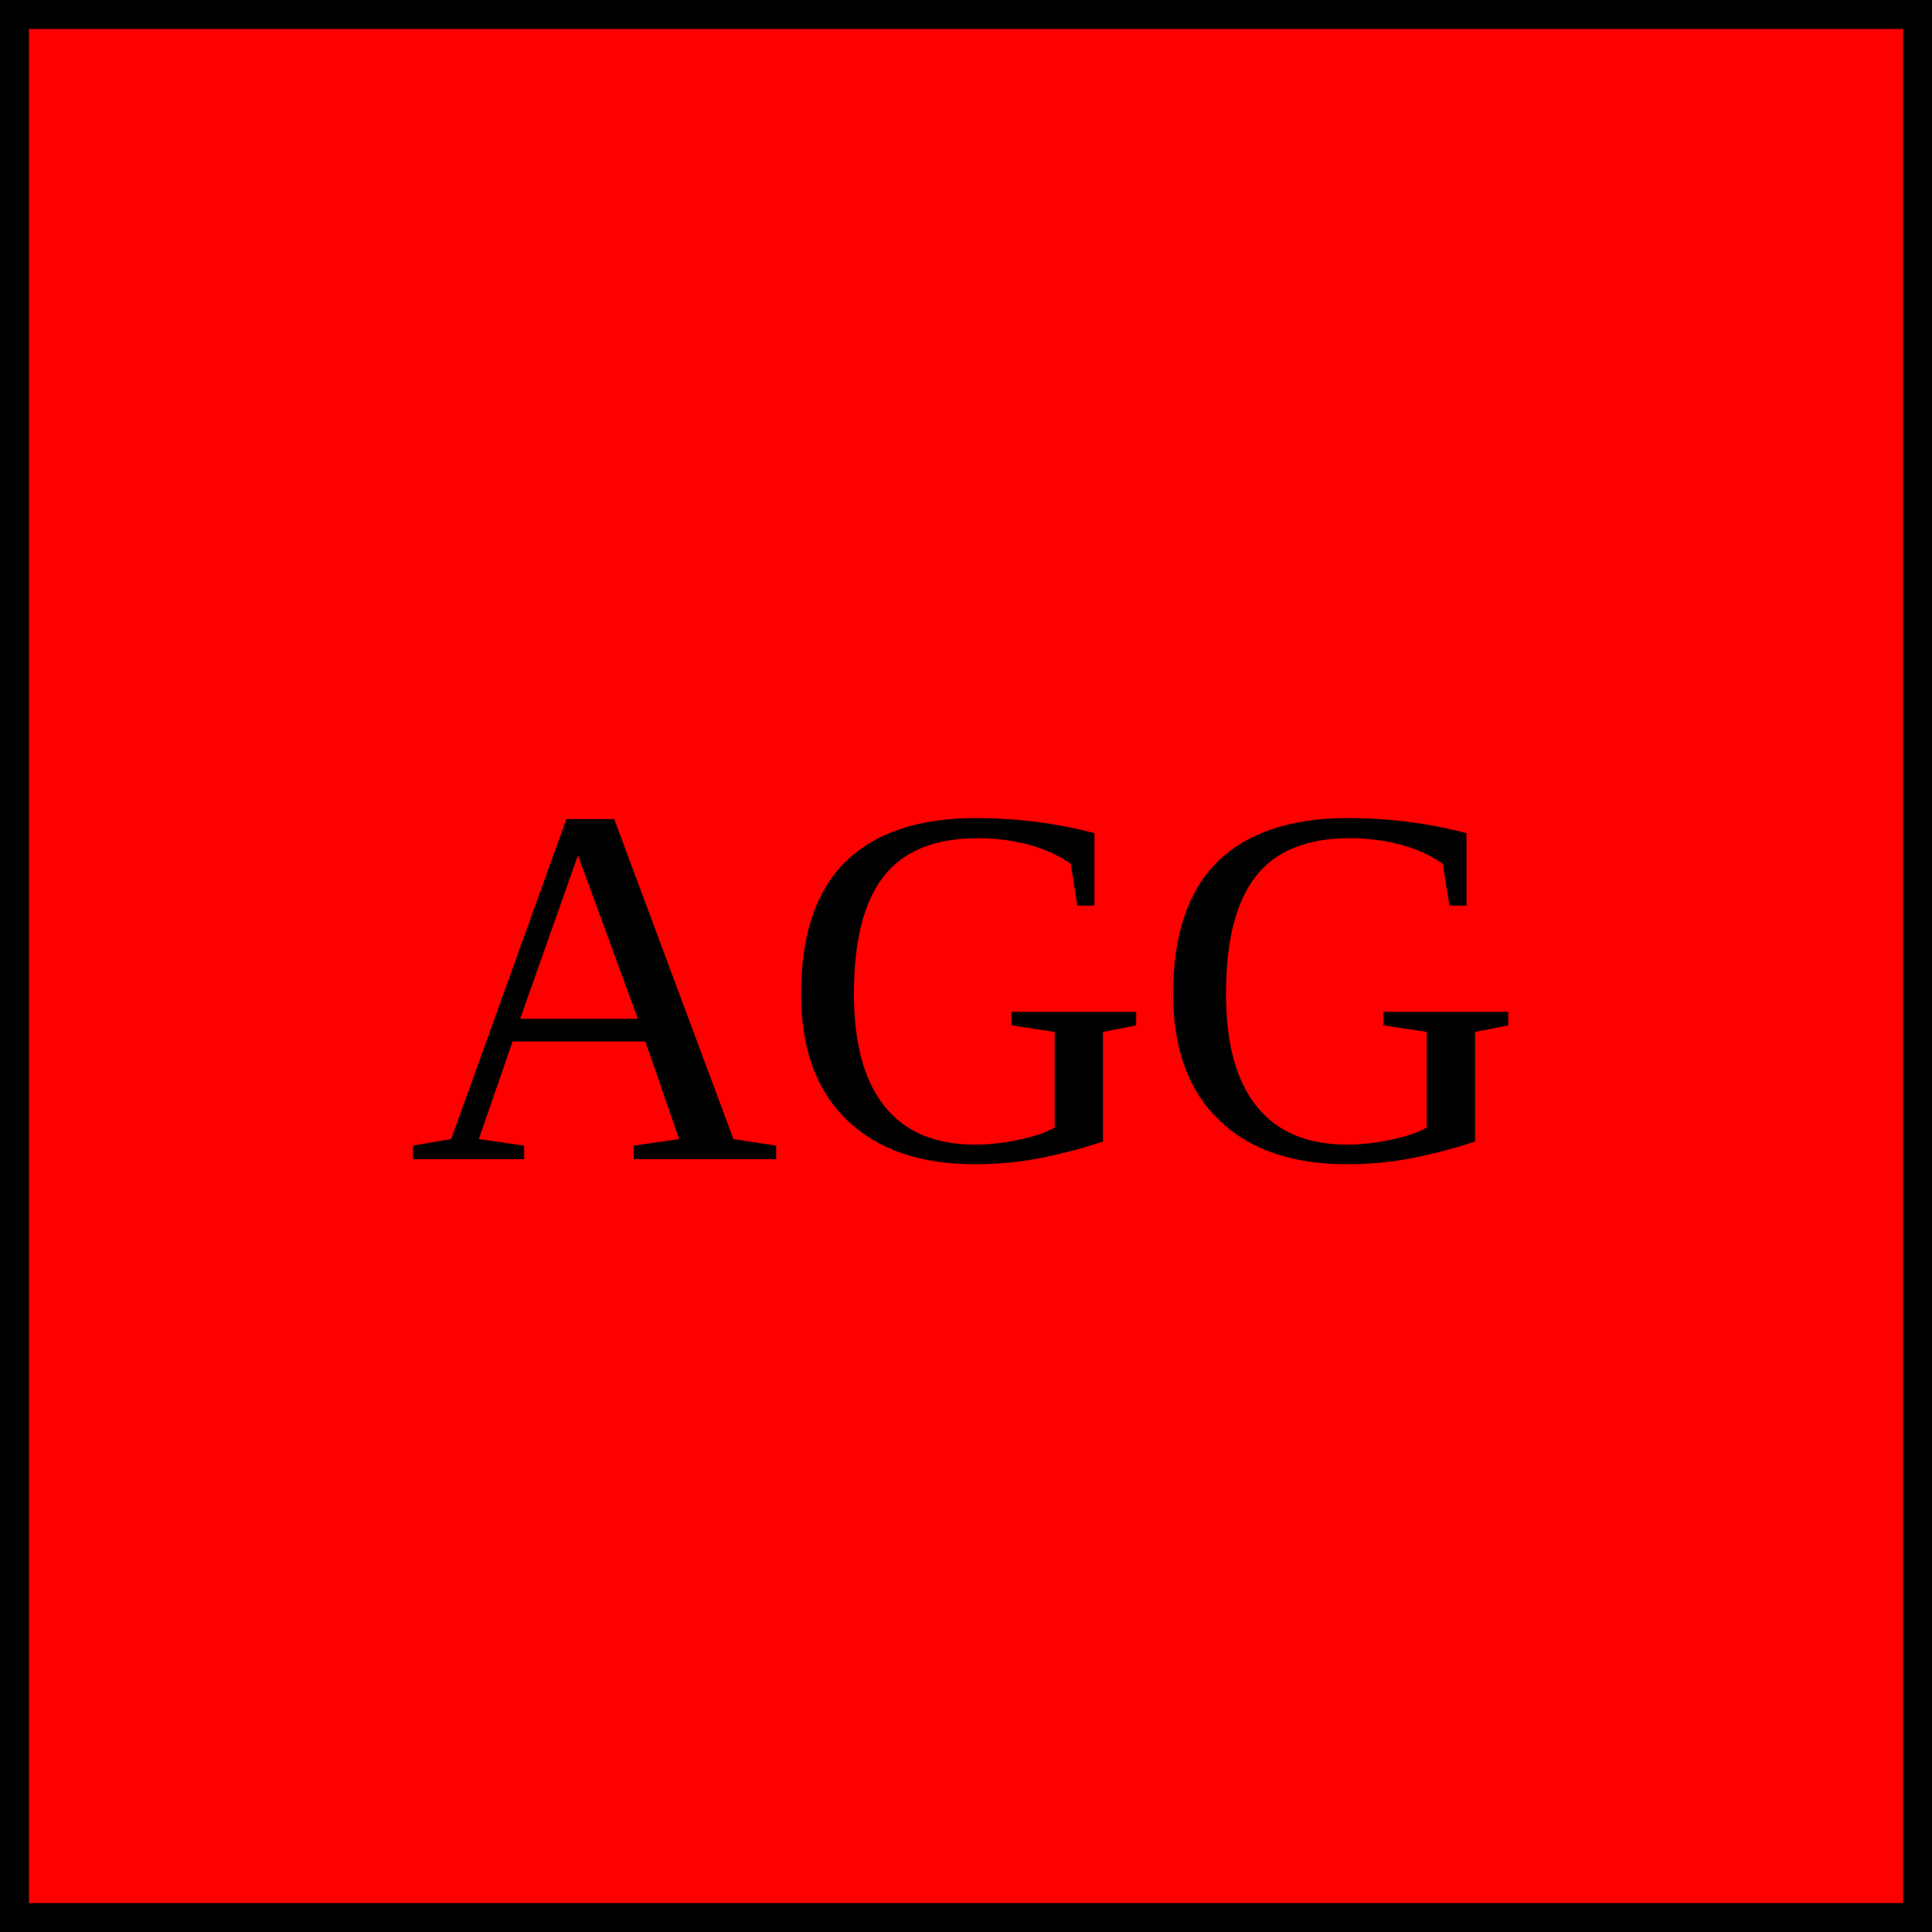
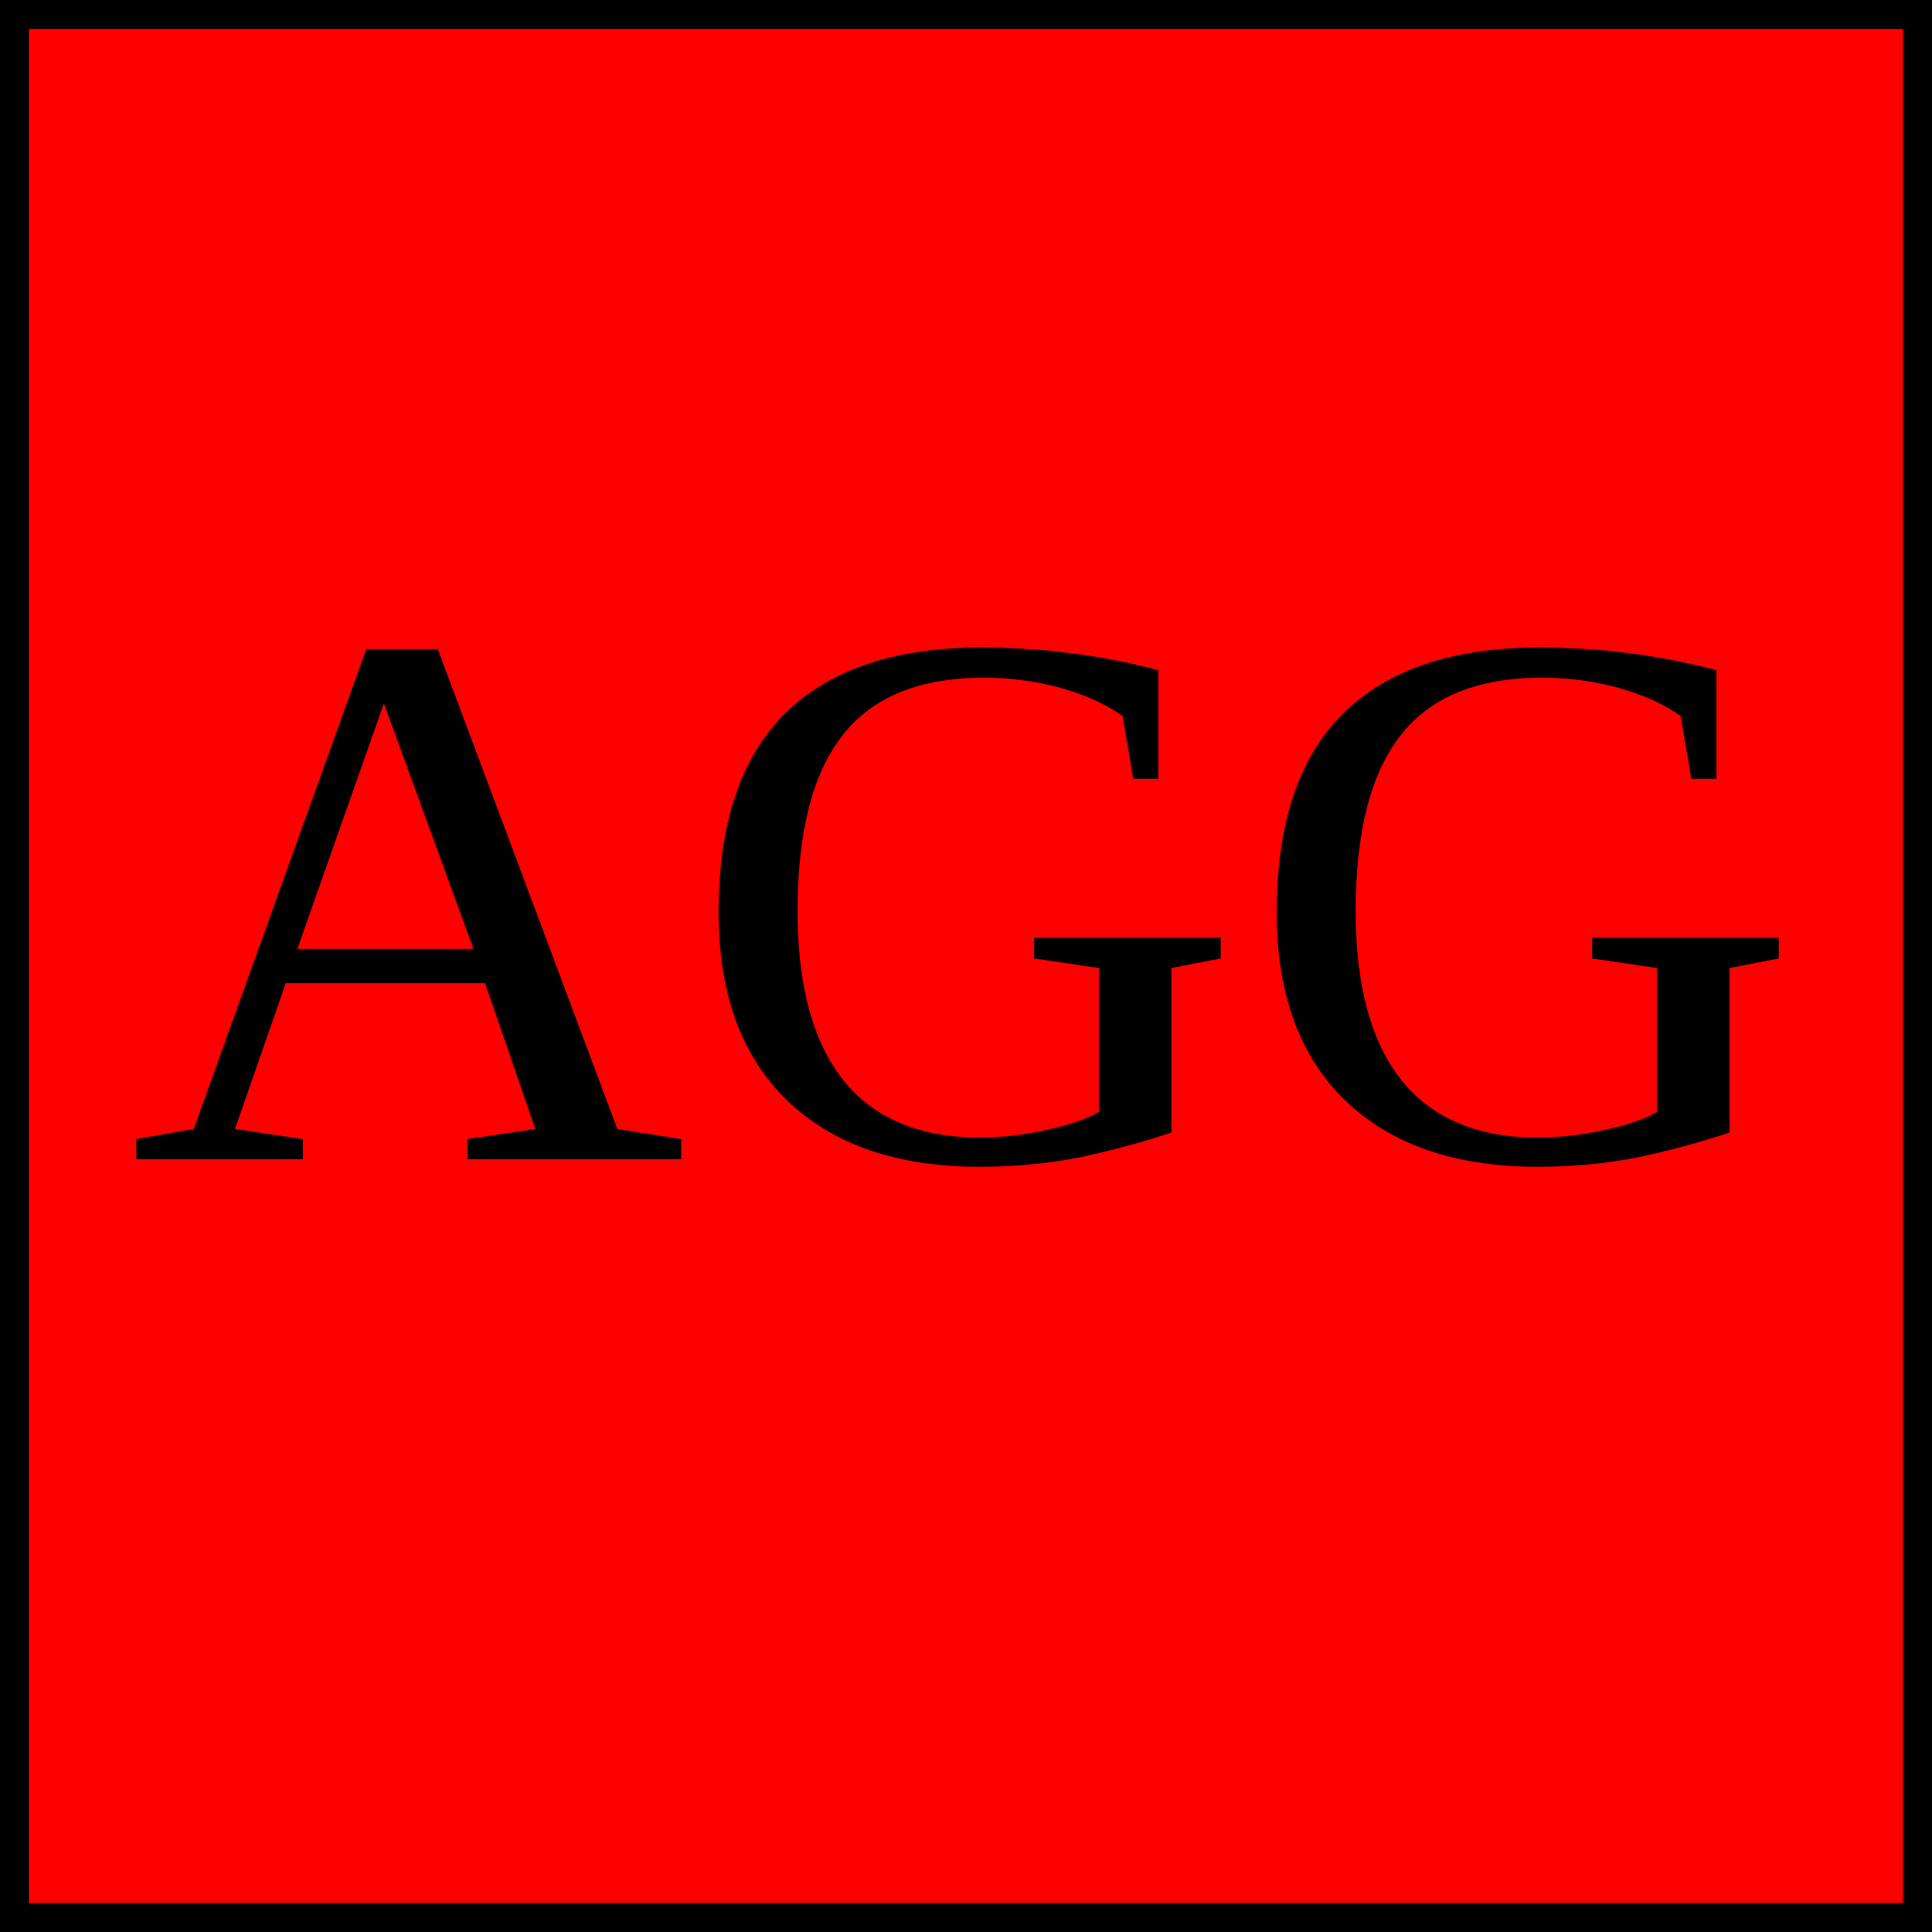
<svg xmlns="http://www.w3.org/2000/svg" width="60" height="60">
  <rect width="100%" height="100%" fill="red" stroke="black" stroke-width="3%" />
-   <text text-anchor="middle" x="50%" y="60%" font-size="16">AGG</text>
+   <text text-anchor="middle" x="50%" y="60%" font-size="24">AGG</text>
</svg>
